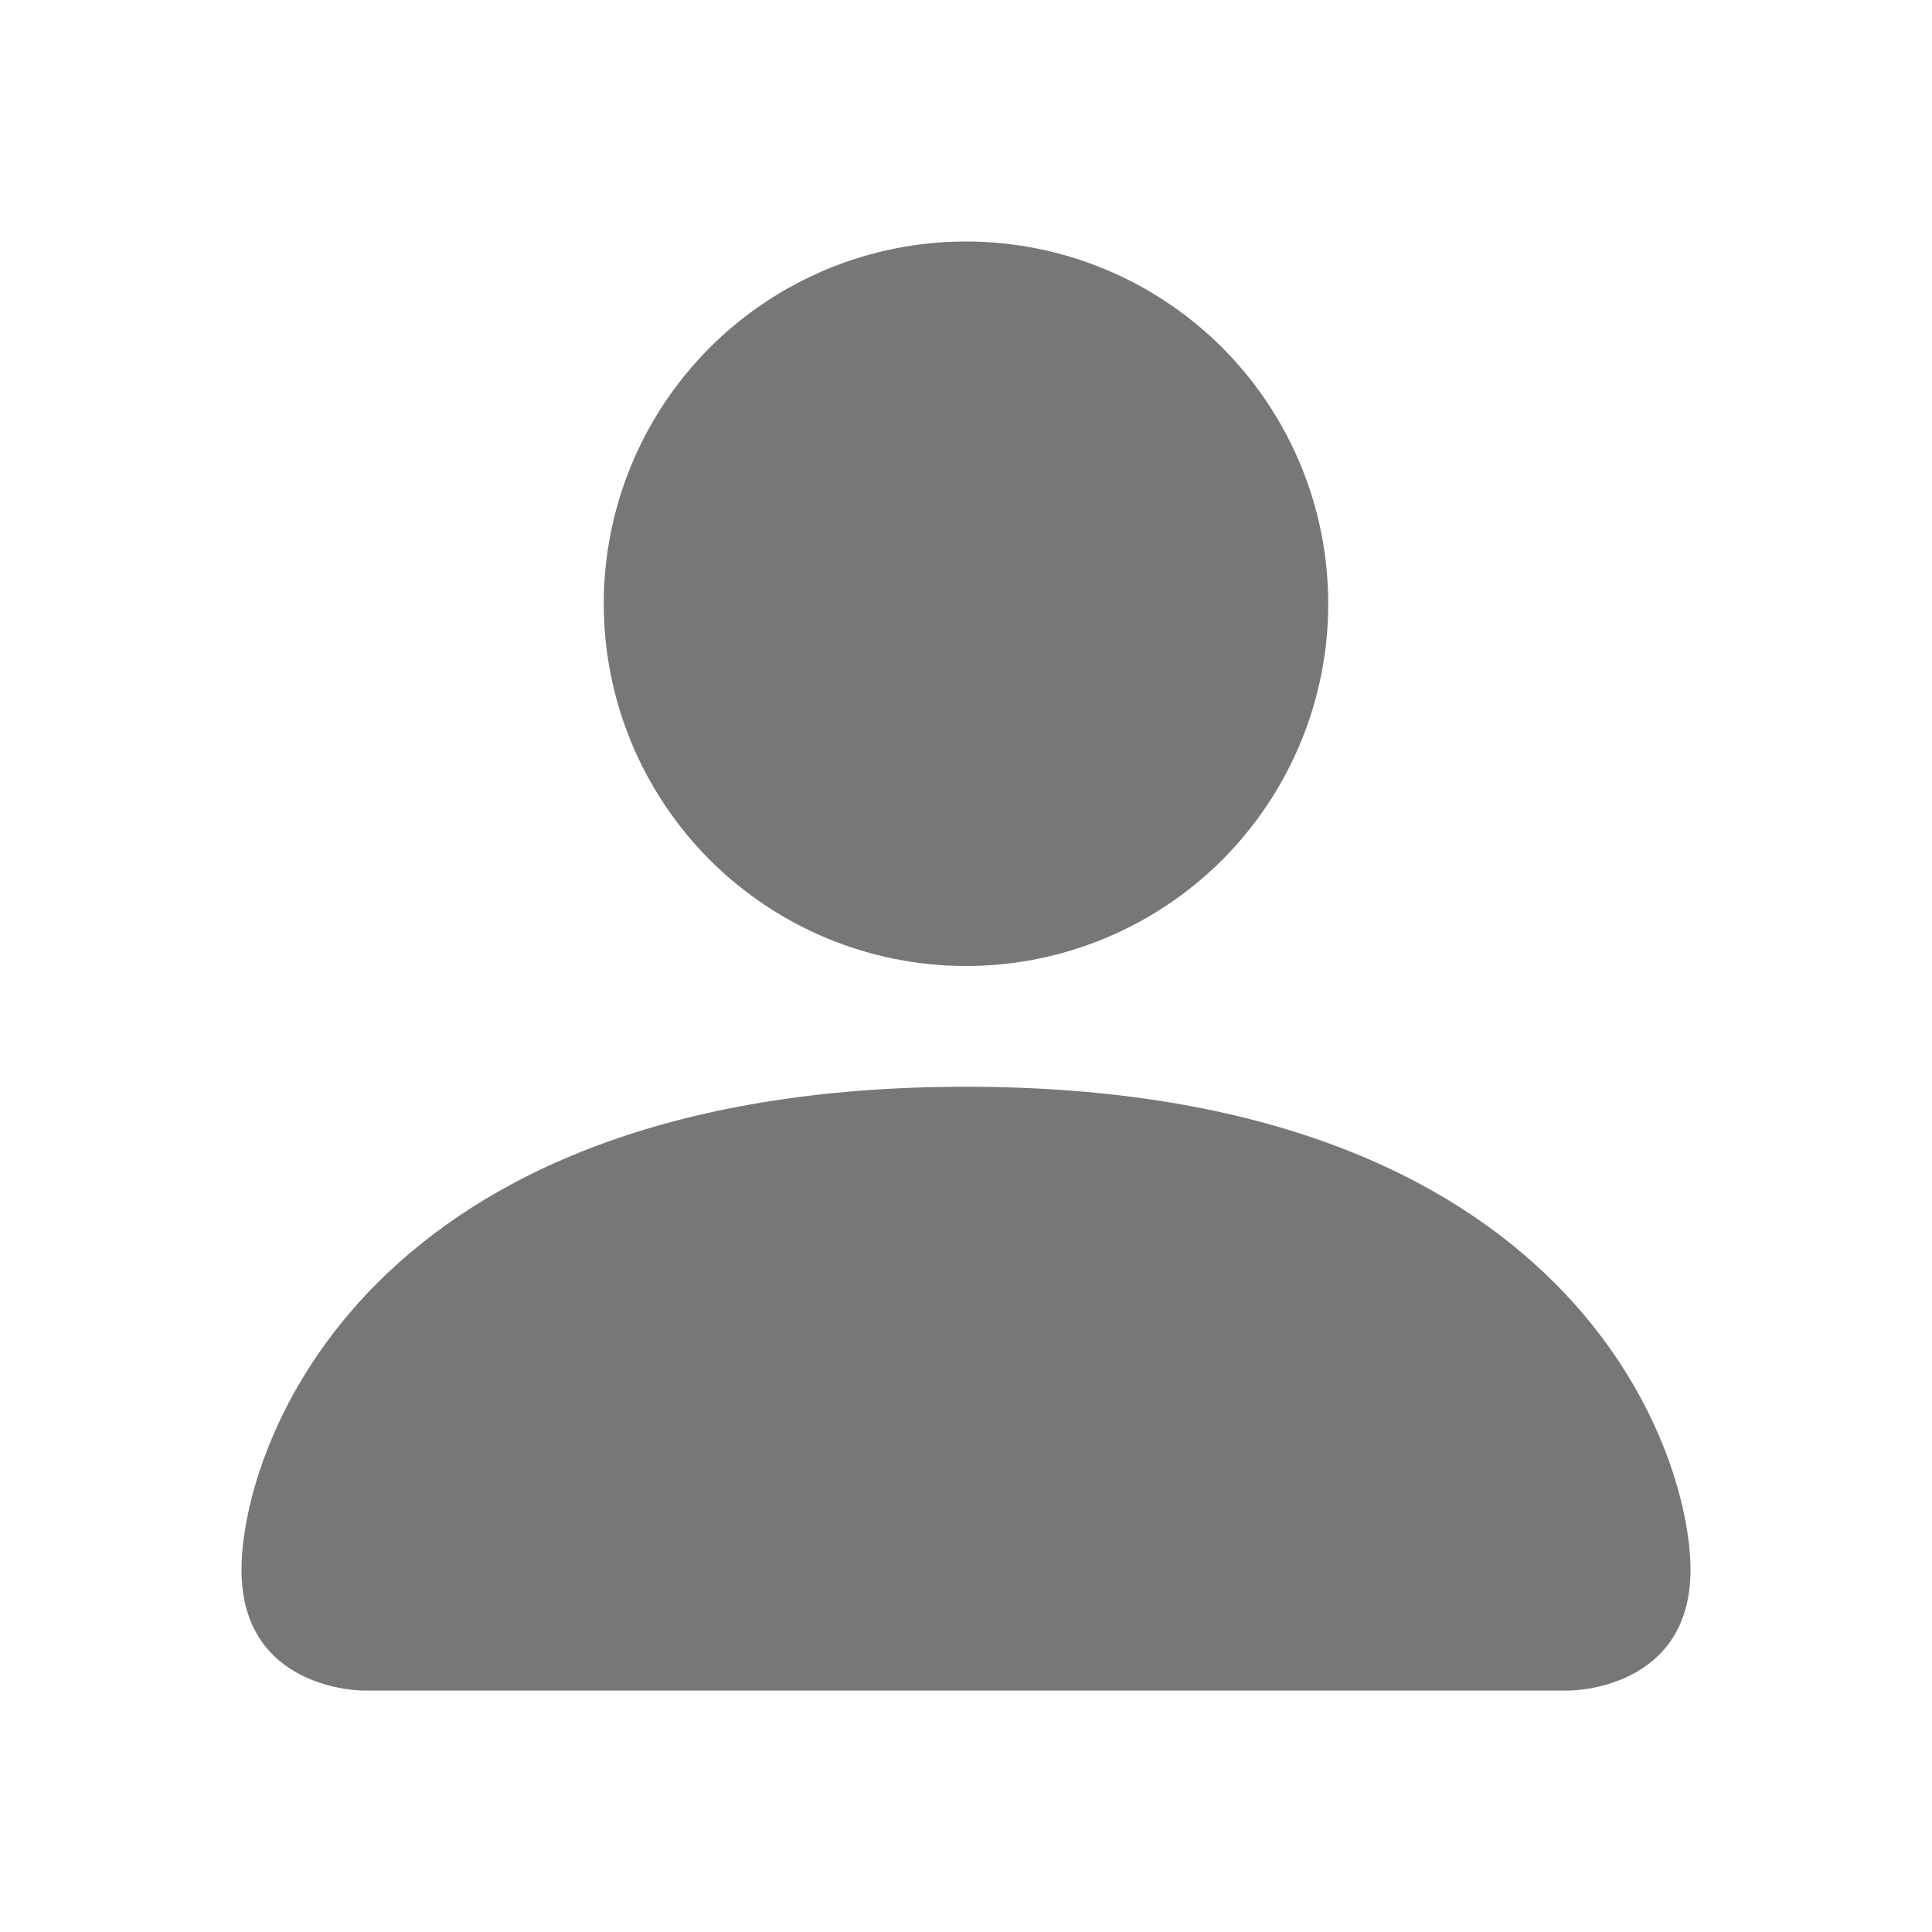
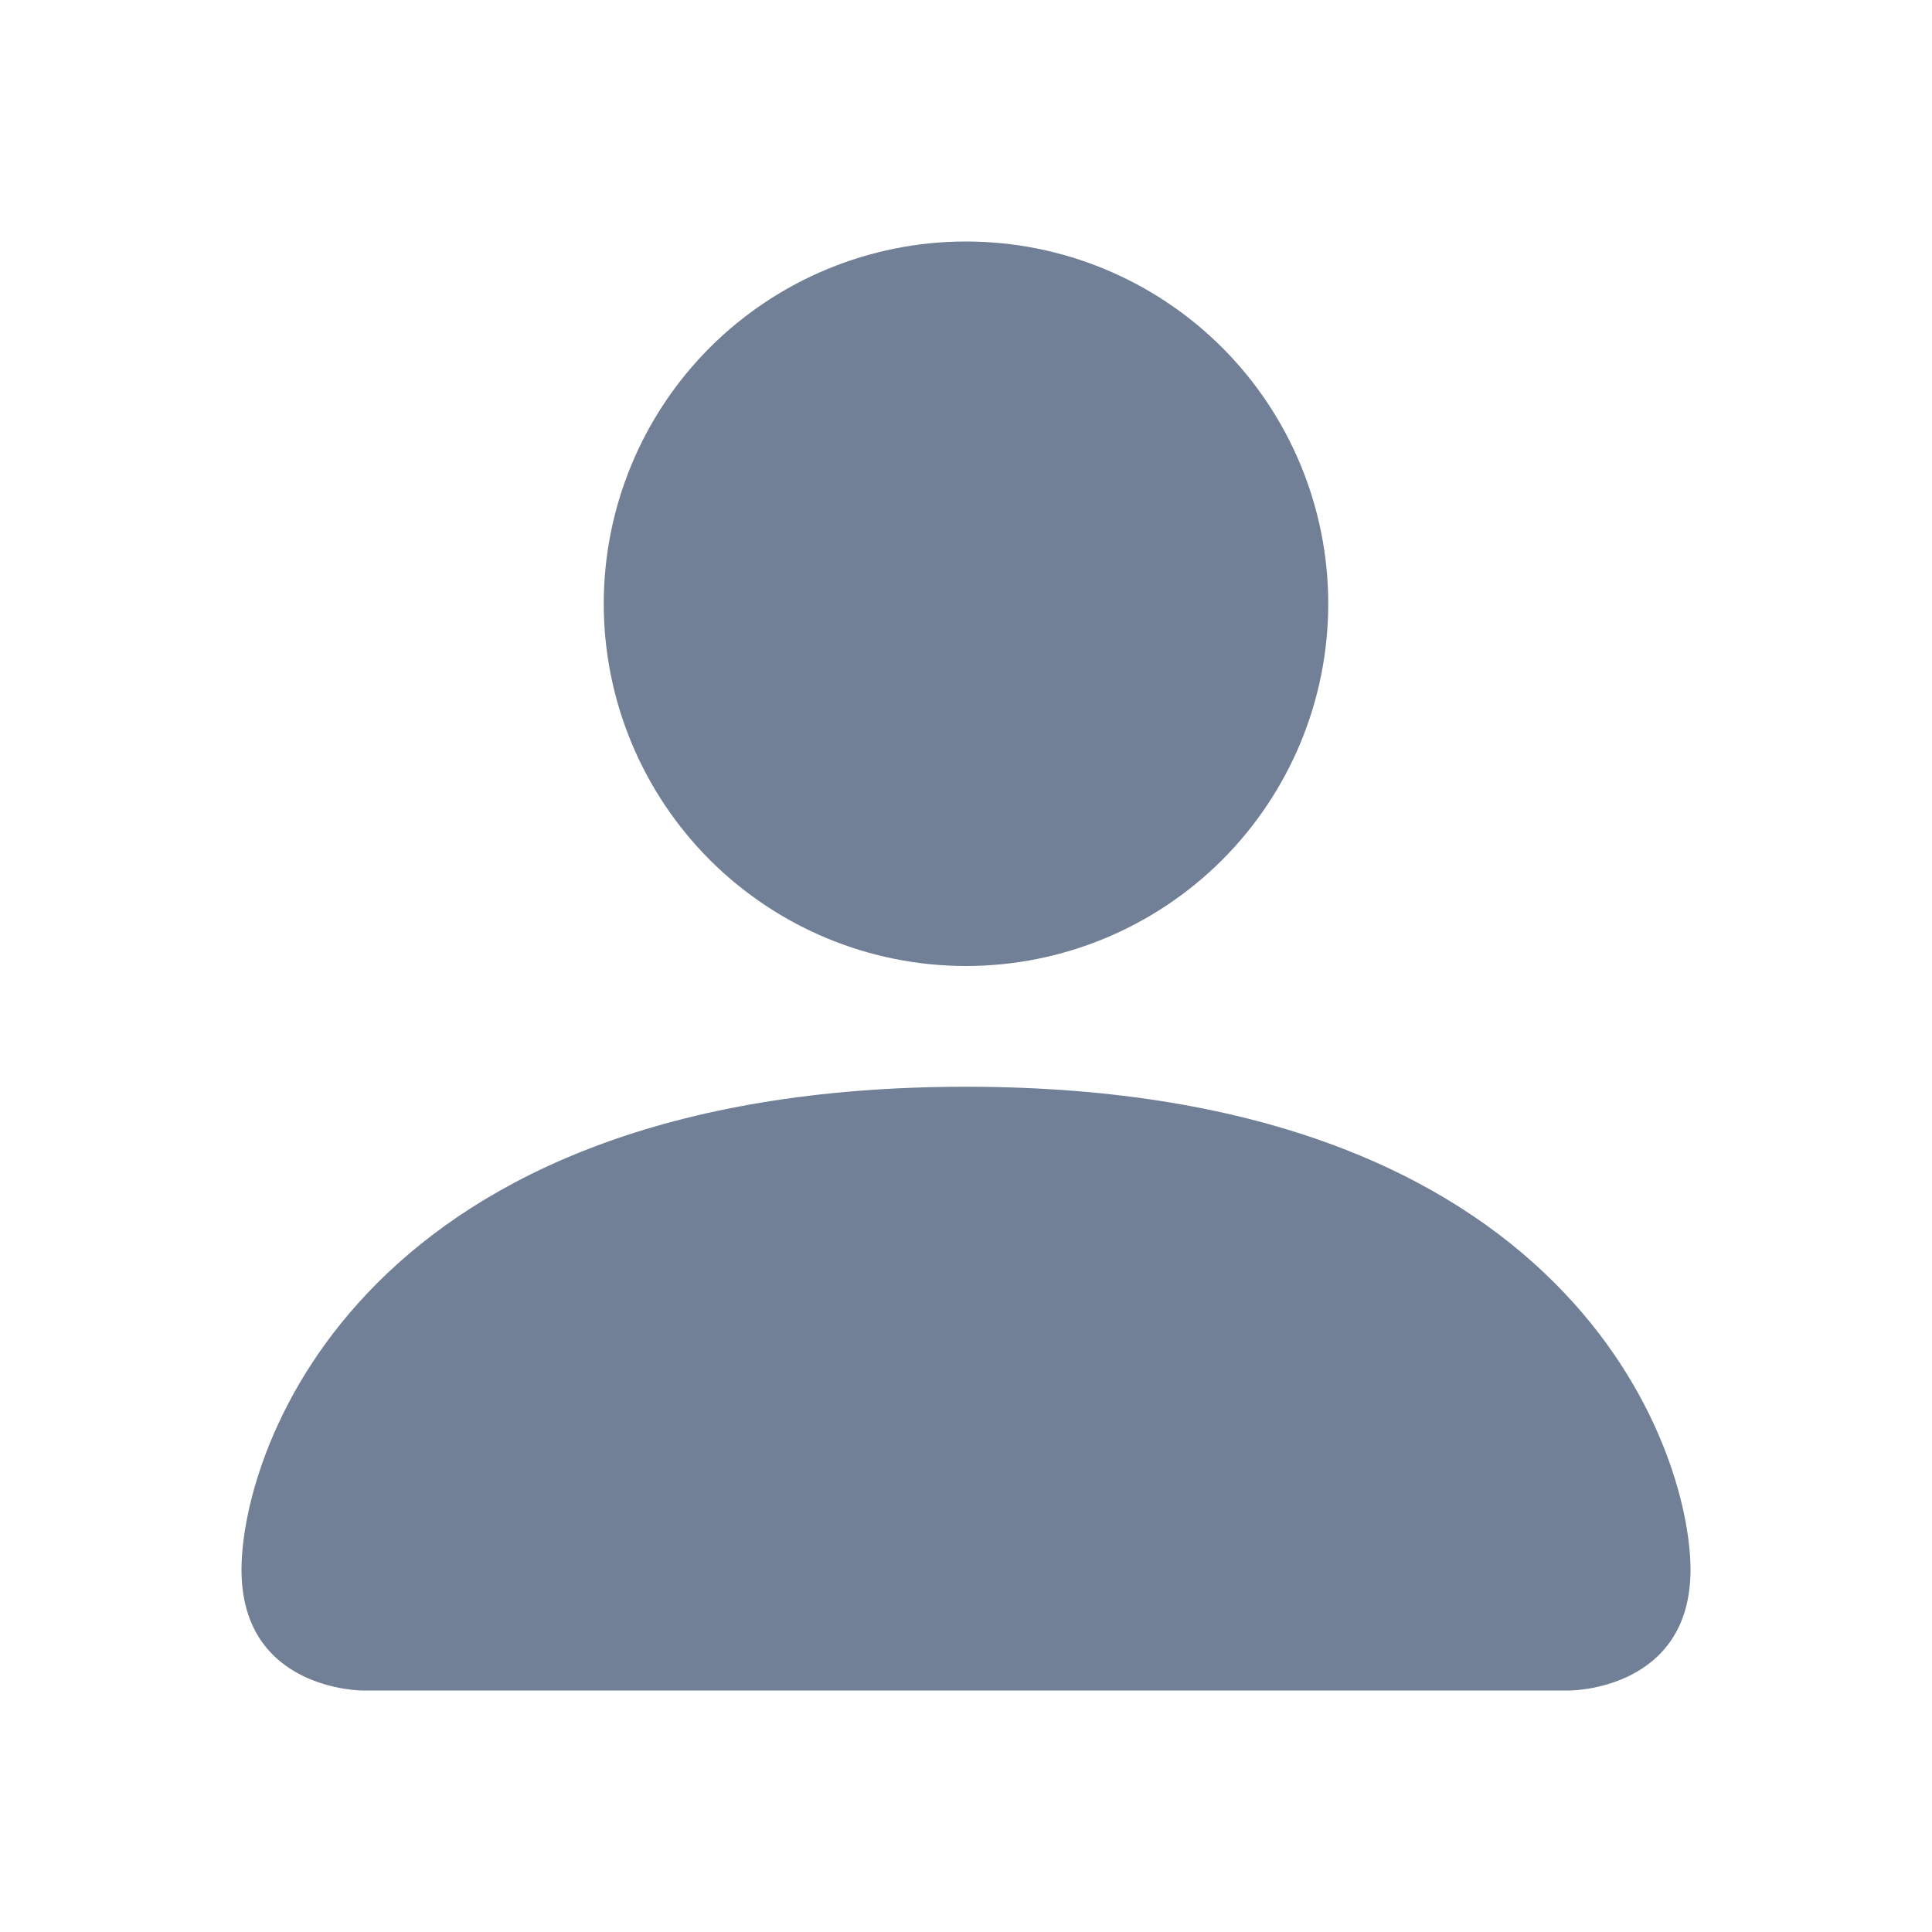
<svg xmlns="http://www.w3.org/2000/svg" width="20" height="20" viewBox="0 0 20 20" fill="none">
-   <path d="M3.75 17.5C3.75 17.5 2.5 17.5 2.5 16.25C2.5 15 3.75 11.25 10 11.25C16.25 11.25 17.5 15 17.5 16.25C17.5 17.5 16.25 17.5 16.25 17.5H3.75ZM10 10C10.995 10 11.948 9.605 12.652 8.902C13.355 8.198 13.75 7.245 13.75 6.25C13.75 5.255 13.355 4.302 12.652 3.598C11.948 2.895 10.995 2.5 10 2.5C9.005 2.5 8.052 2.895 7.348 3.598C6.645 4.302 6.25 5.255 6.25 6.25C6.25 7.245 6.645 8.198 7.348 8.902C8.052 9.605 9.005 10 10 10Z" fill="#767778" />
+   <path d="M3.75 17.5C3.75 17.5 2.5 17.5 2.5 16.25C2.5 15 3.75 11.25 10 11.25C16.25 11.25 17.5 15 17.5 16.25C17.5 17.5 16.25 17.5 16.25 17.5H3.75ZM10 10C10.995 10 11.948 9.605 12.652 8.902C13.355 8.198 13.75 7.245 13.75 6.25C13.75 5.255 13.355 4.302 12.652 3.598C11.948 2.895 10.995 2.5 10 2.5C9.005 2.5 8.052 2.895 7.348 3.598C6.645 4.302 6.25 5.255 6.25 6.25C6.25 7.245 6.645 8.198 7.348 8.902C8.052 9.605 9.005 10 10 10Z" fill="#718096" />
</svg>
